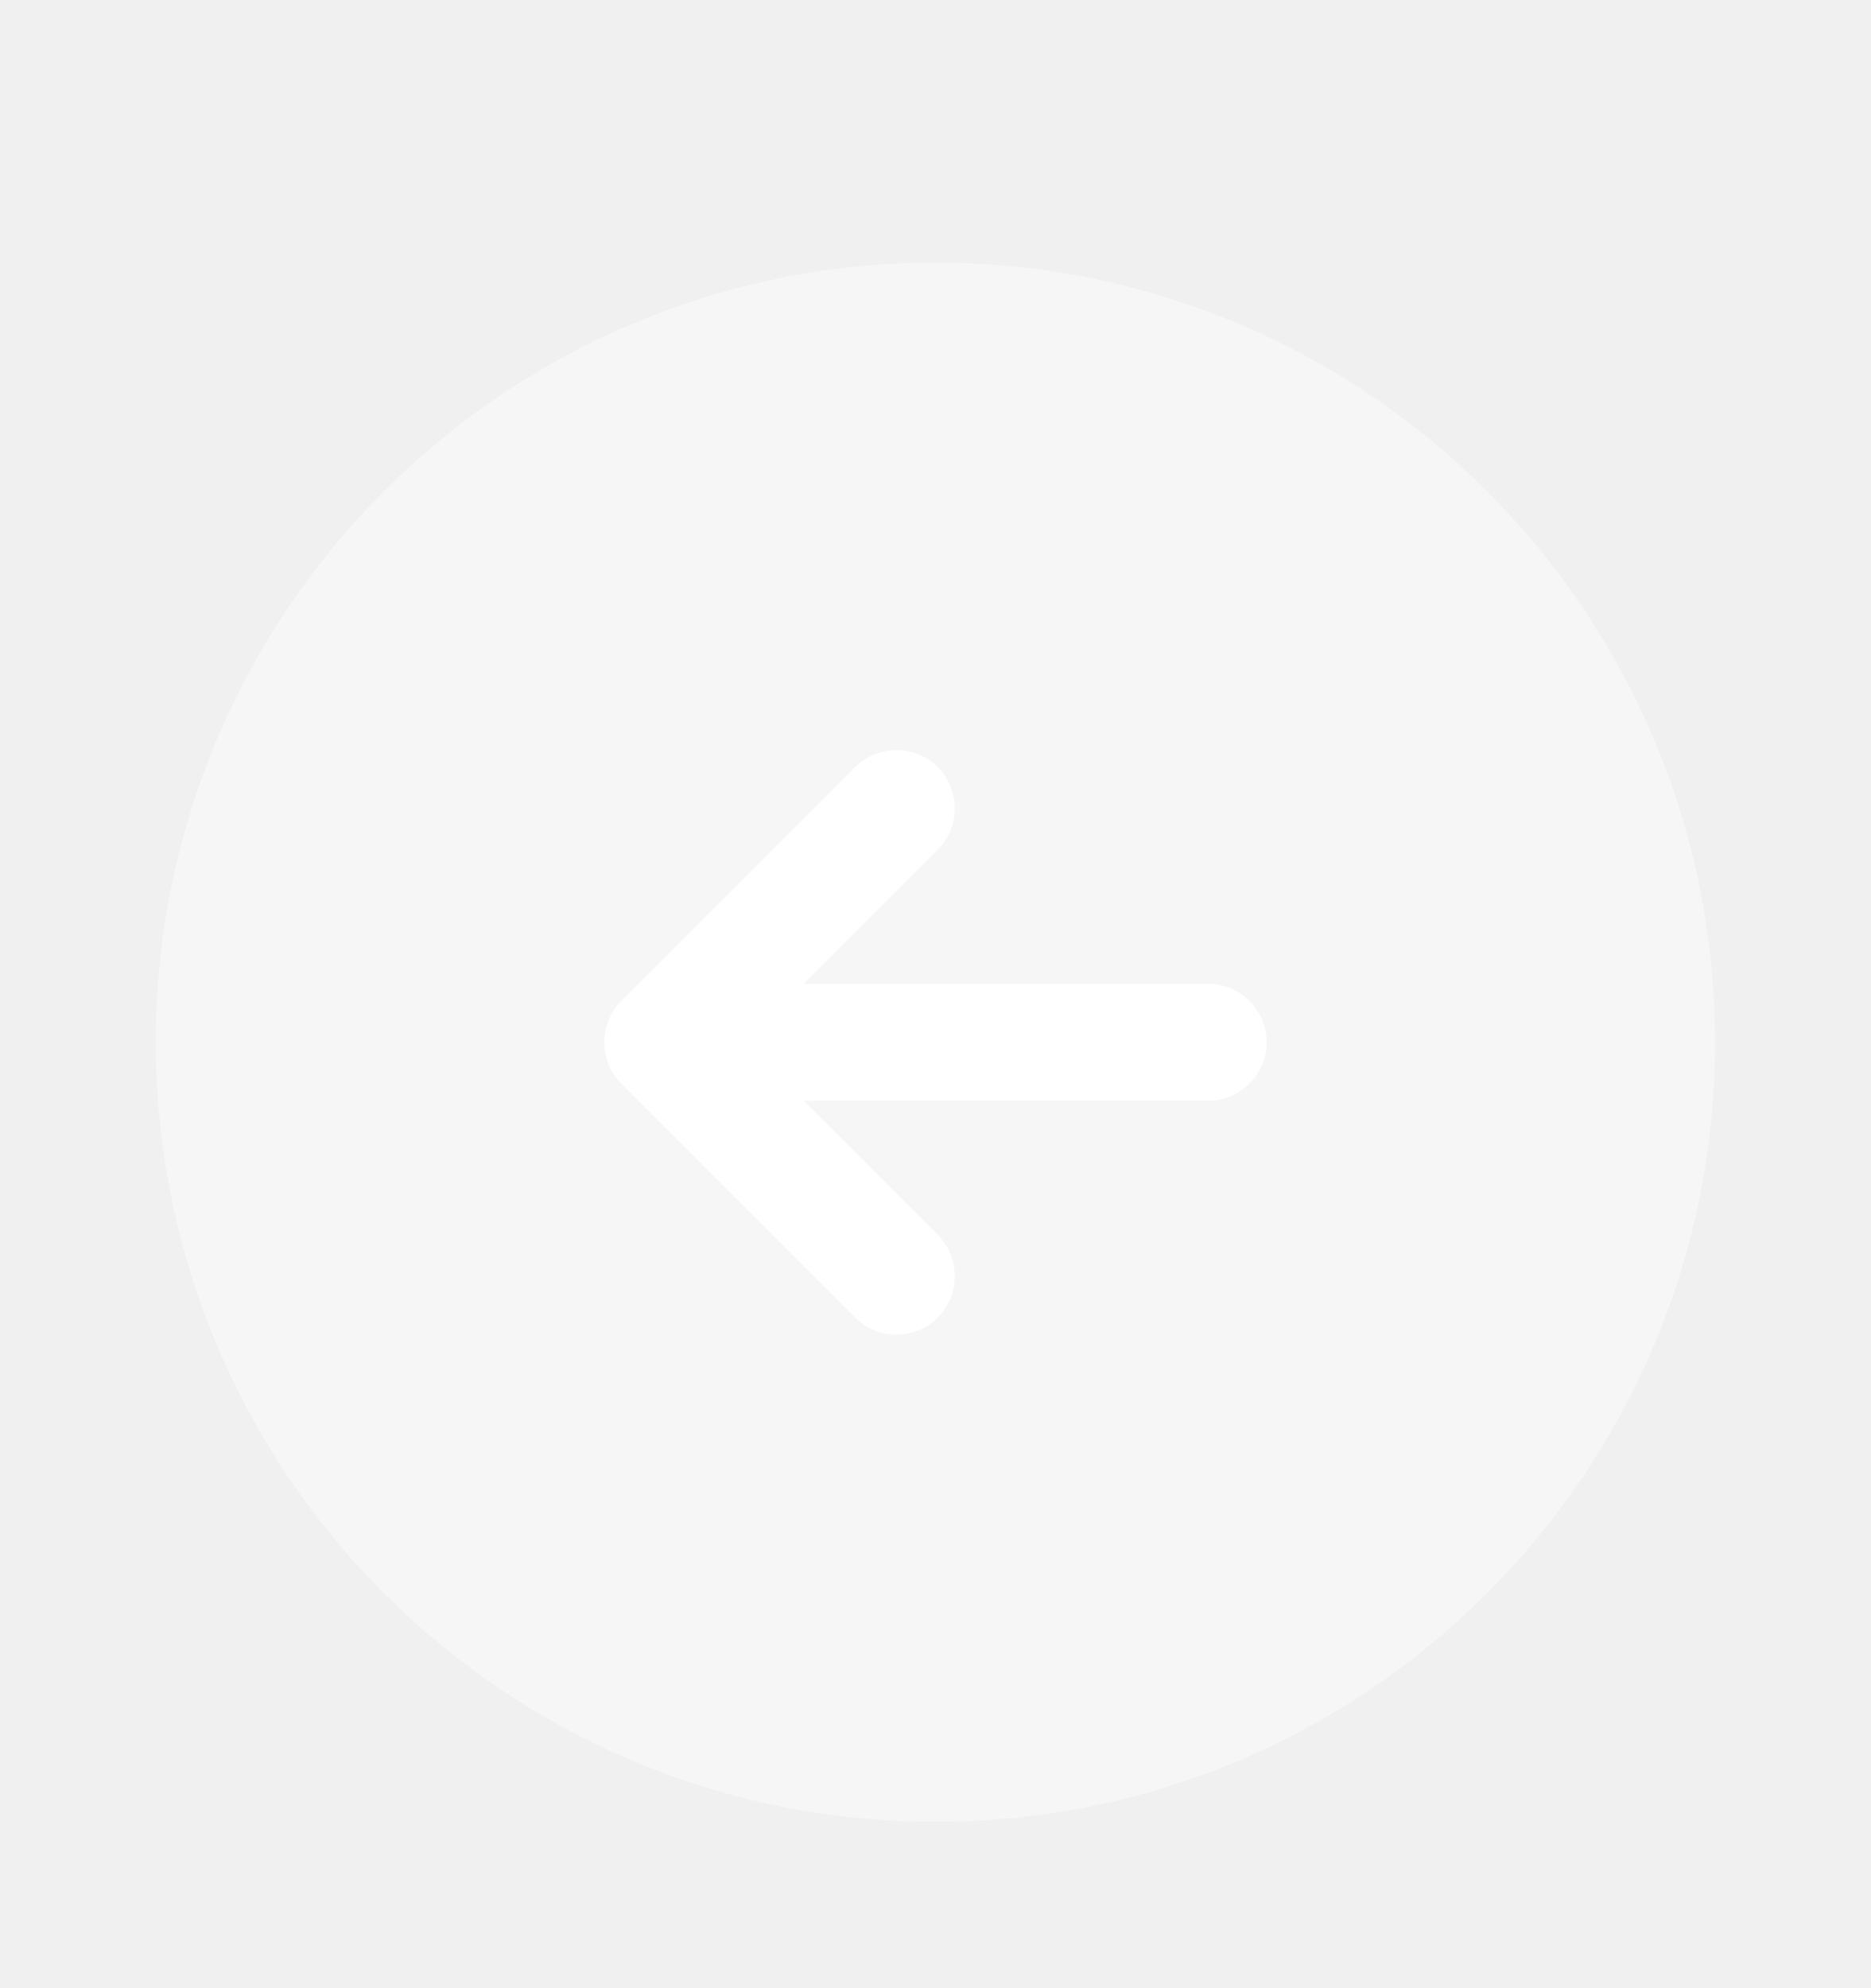
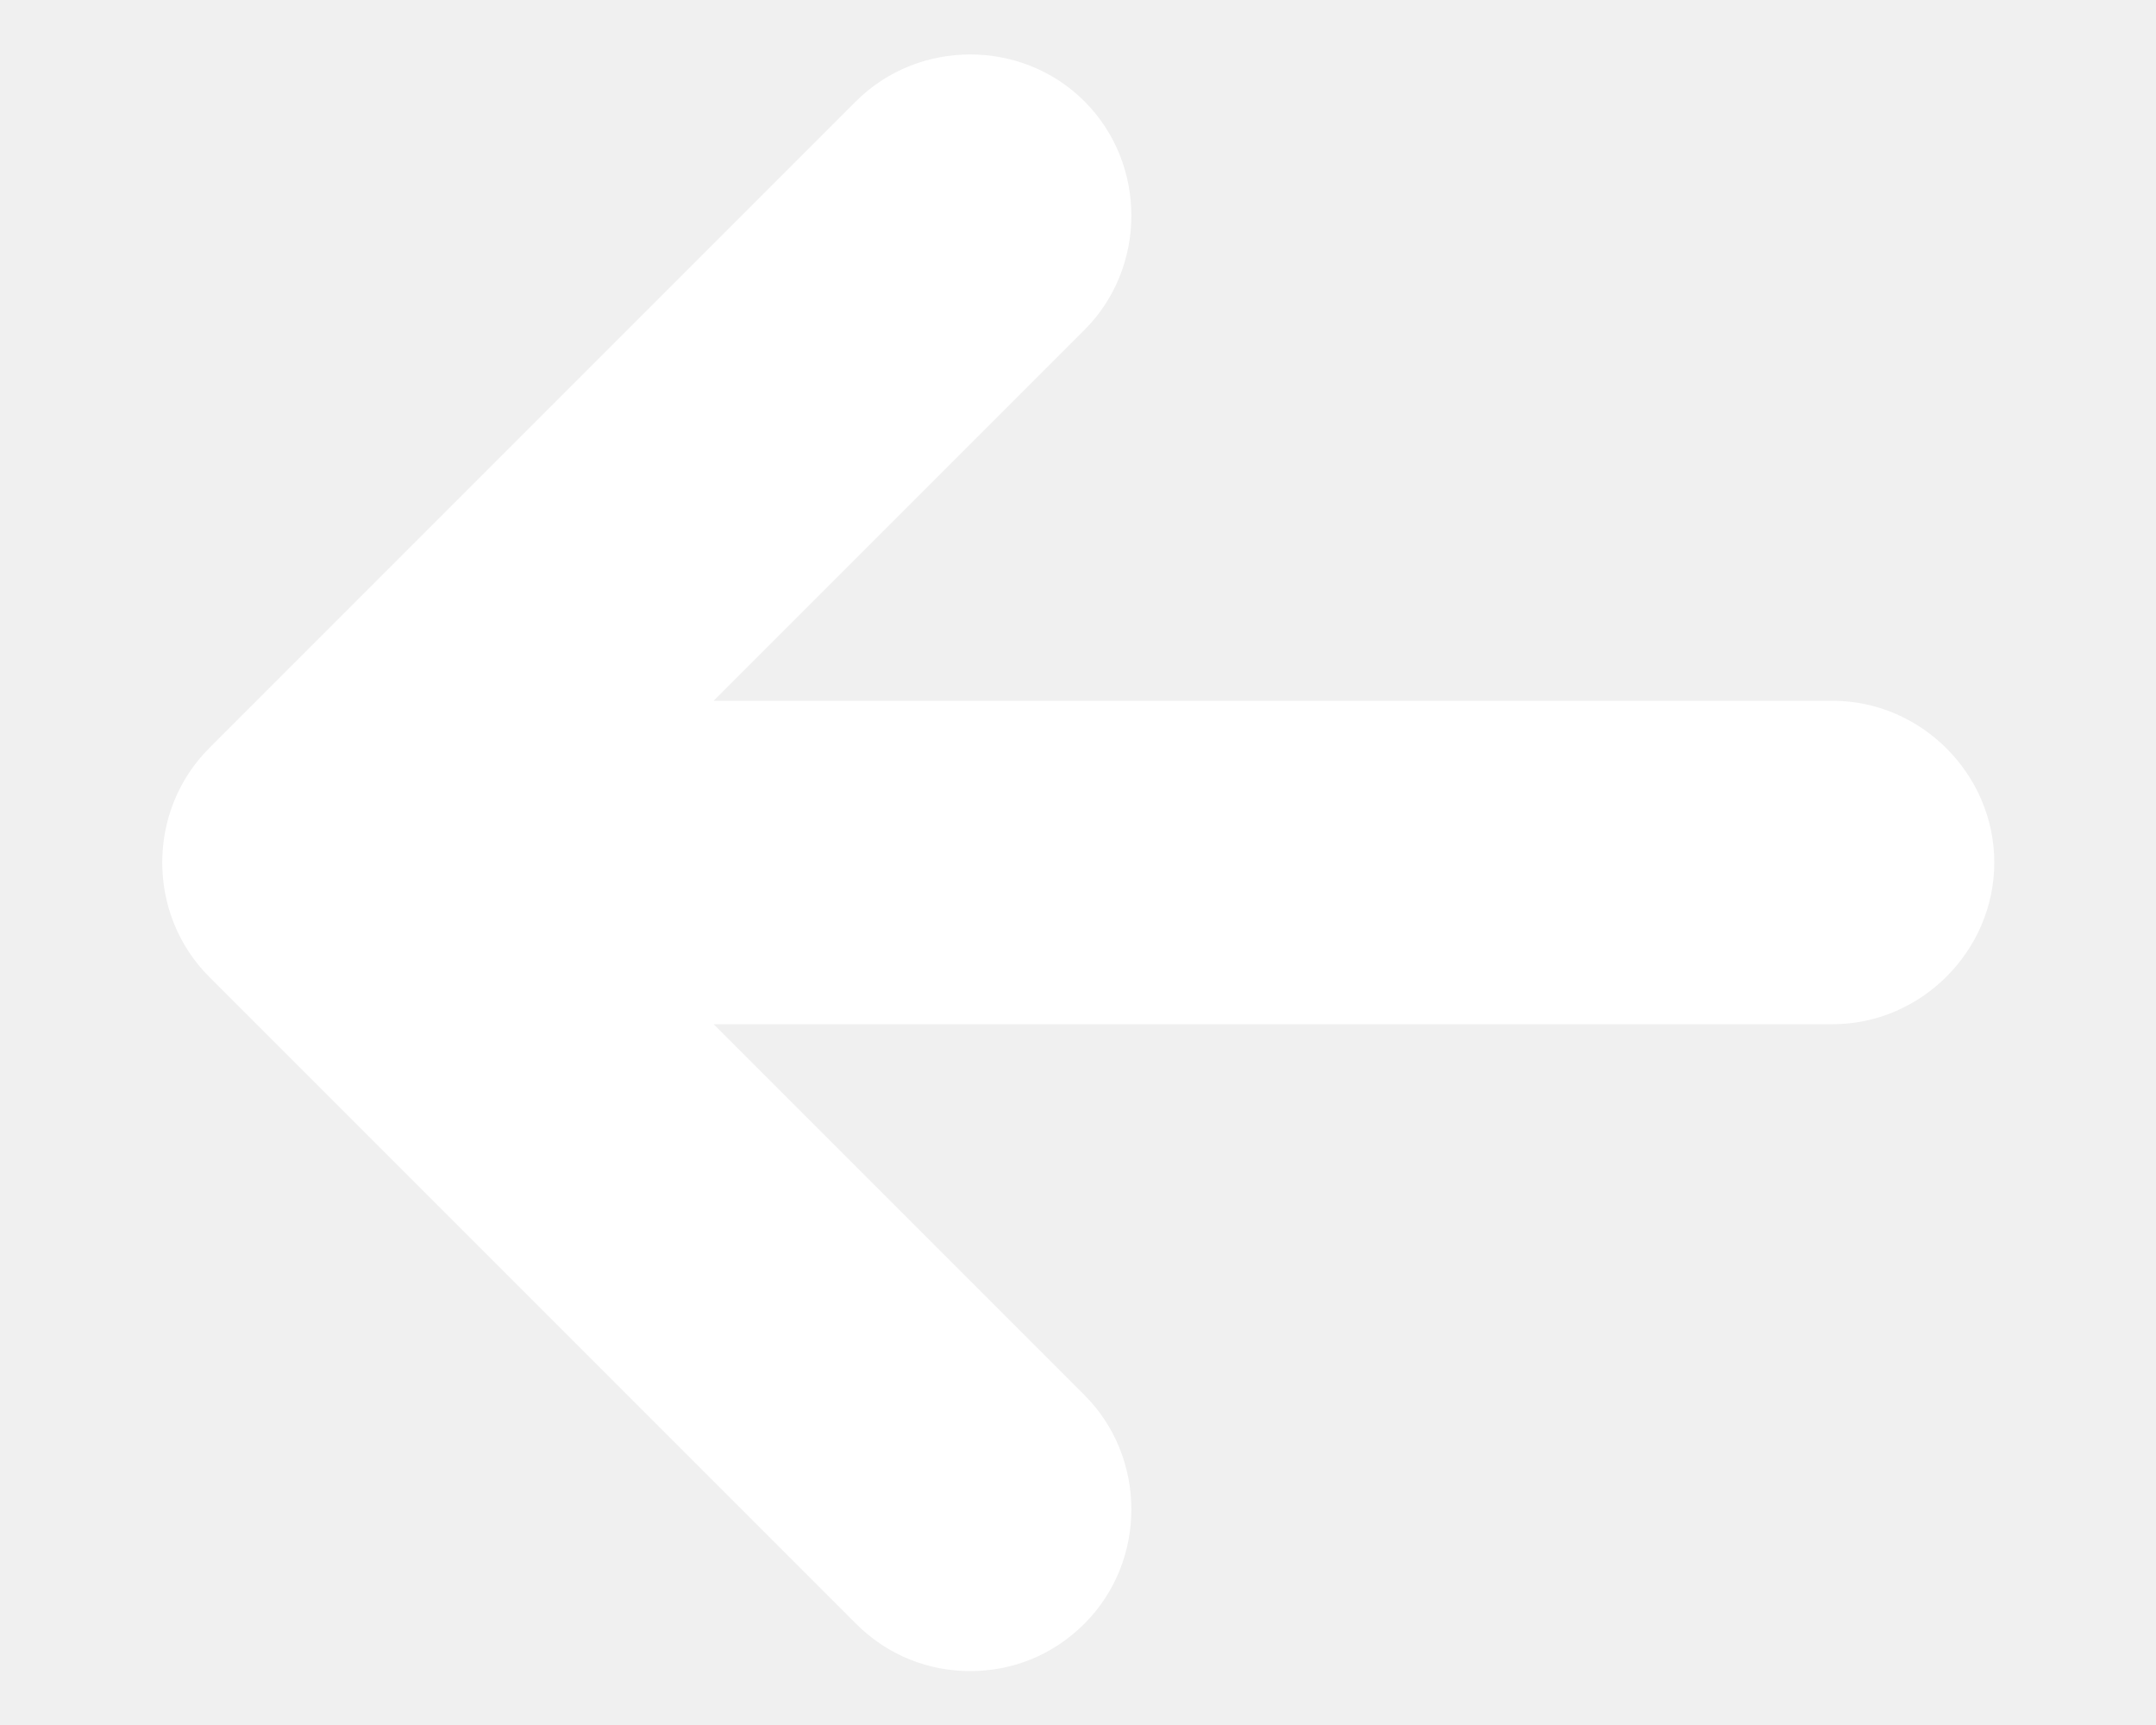
- <svg xmlns="http://www.w3.org/2000/svg" width="16" height="17" viewBox="0 0 16 17" fill="none">
-   <path opacity="0.4" d="M8 15.579C11.682 15.579 14.667 12.595 14.667 8.913C14.667 5.231 11.682 2.246 8 2.246C4.318 2.246 1.333 5.231 1.333 8.913C1.333 12.595 4.318 15.579 8 15.579Z" fill="white" />
-   <path d="M10.333 8.413H6.873L8.02 7.266C8.213 7.073 8.213 6.753 8.02 6.56C7.827 6.366 7.507 6.366 7.313 6.56L5.313 8.56C5.12 8.753 5.12 9.073 5.313 9.266L7.313 11.266C7.413 11.366 7.54 11.413 7.667 11.413C7.793 11.413 7.92 11.366 8.02 11.266C8.213 11.073 8.213 10.753 8.02 10.56L6.873 9.413H10.333C10.607 9.413 10.833 9.186 10.833 8.913C10.833 8.64 10.607 8.413 10.333 8.413Z" fill="white" />
+ <svg xmlns="http://www.w3.org/2000/svg" width="10" height="8" viewBox="0 0 10 8" fill="none">
+   <path d="M8.5 3.25H3.31L5.03 1.53C5.32 1.24 5.32 0.76 5.03 0.47C4.74 0.18 4.26 0.18 3.97 0.47L0.97 3.47C0.68 3.76 0.68 4.24 0.97 4.53L3.97 7.53C4.12 7.68 4.31 7.75 4.5 7.75C4.69 7.75 4.88 7.68 5.03 7.53C5.32 7.24 5.32 6.76 5.03 6.47L3.31 4.75H8.5C8.91 4.75 9.25 4.41 9.25 4C9.25 3.59 8.91 3.25 8.5 3.25Z" fill="white" />
</svg>
